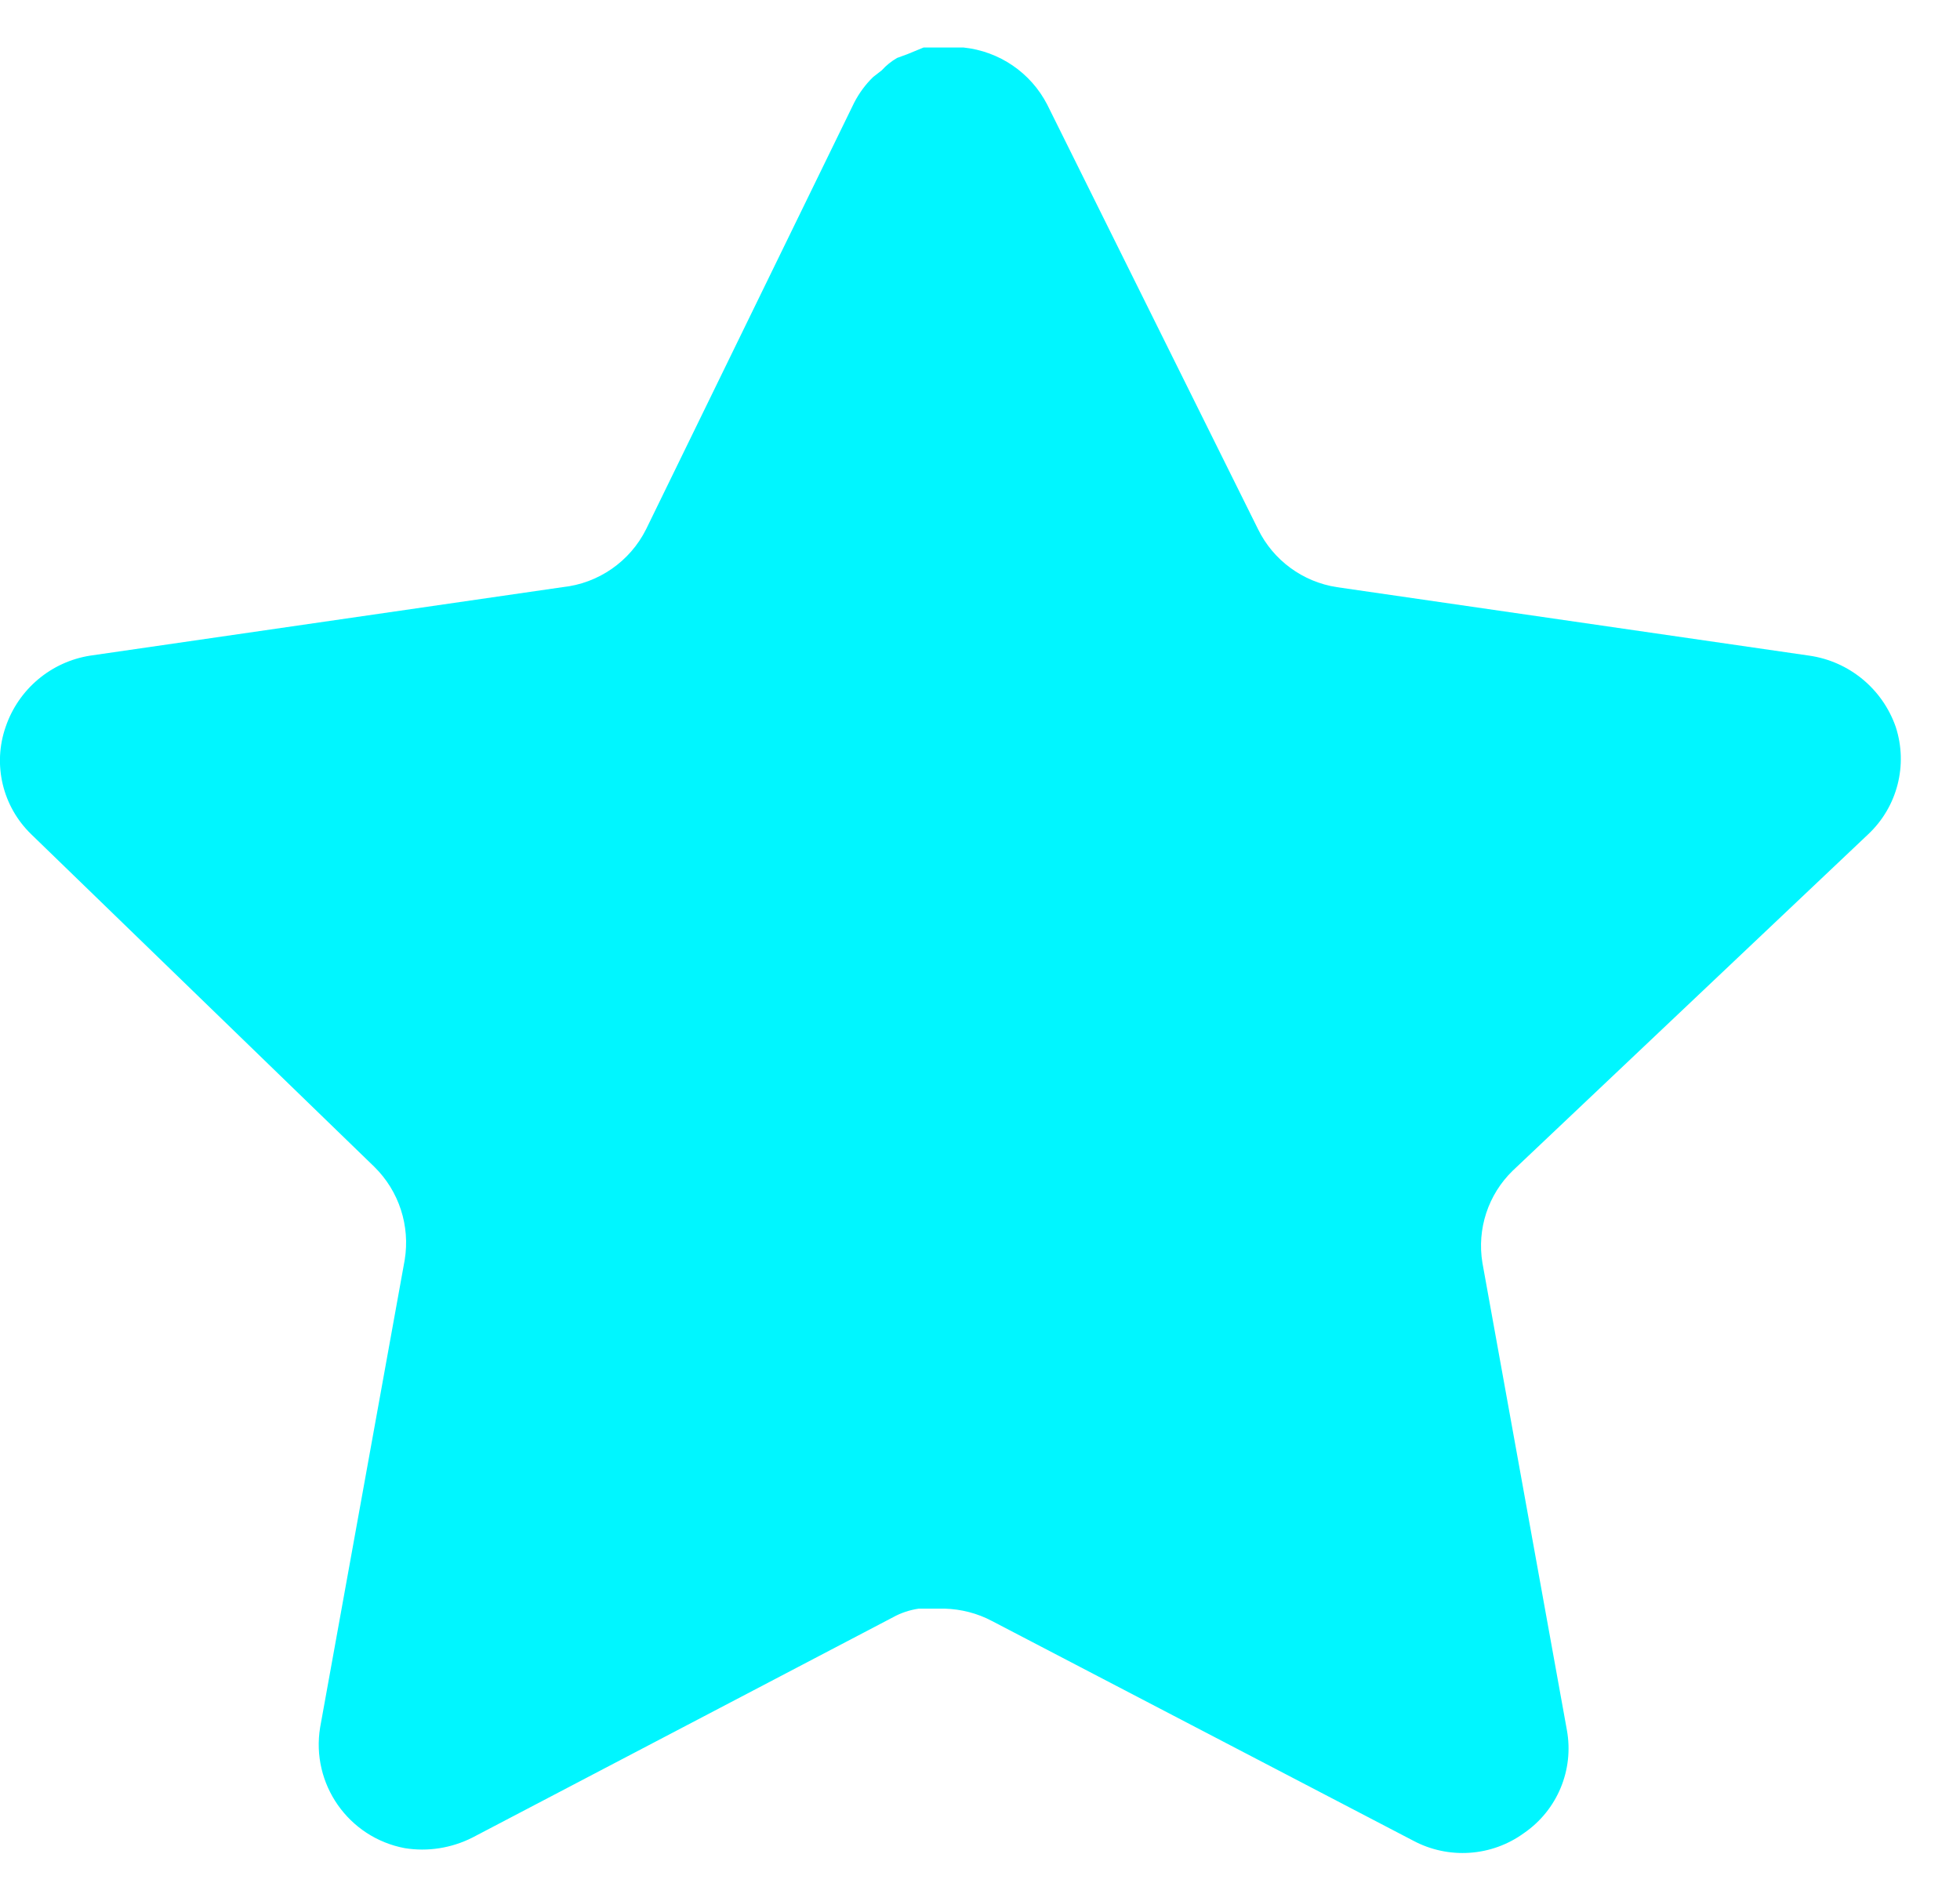
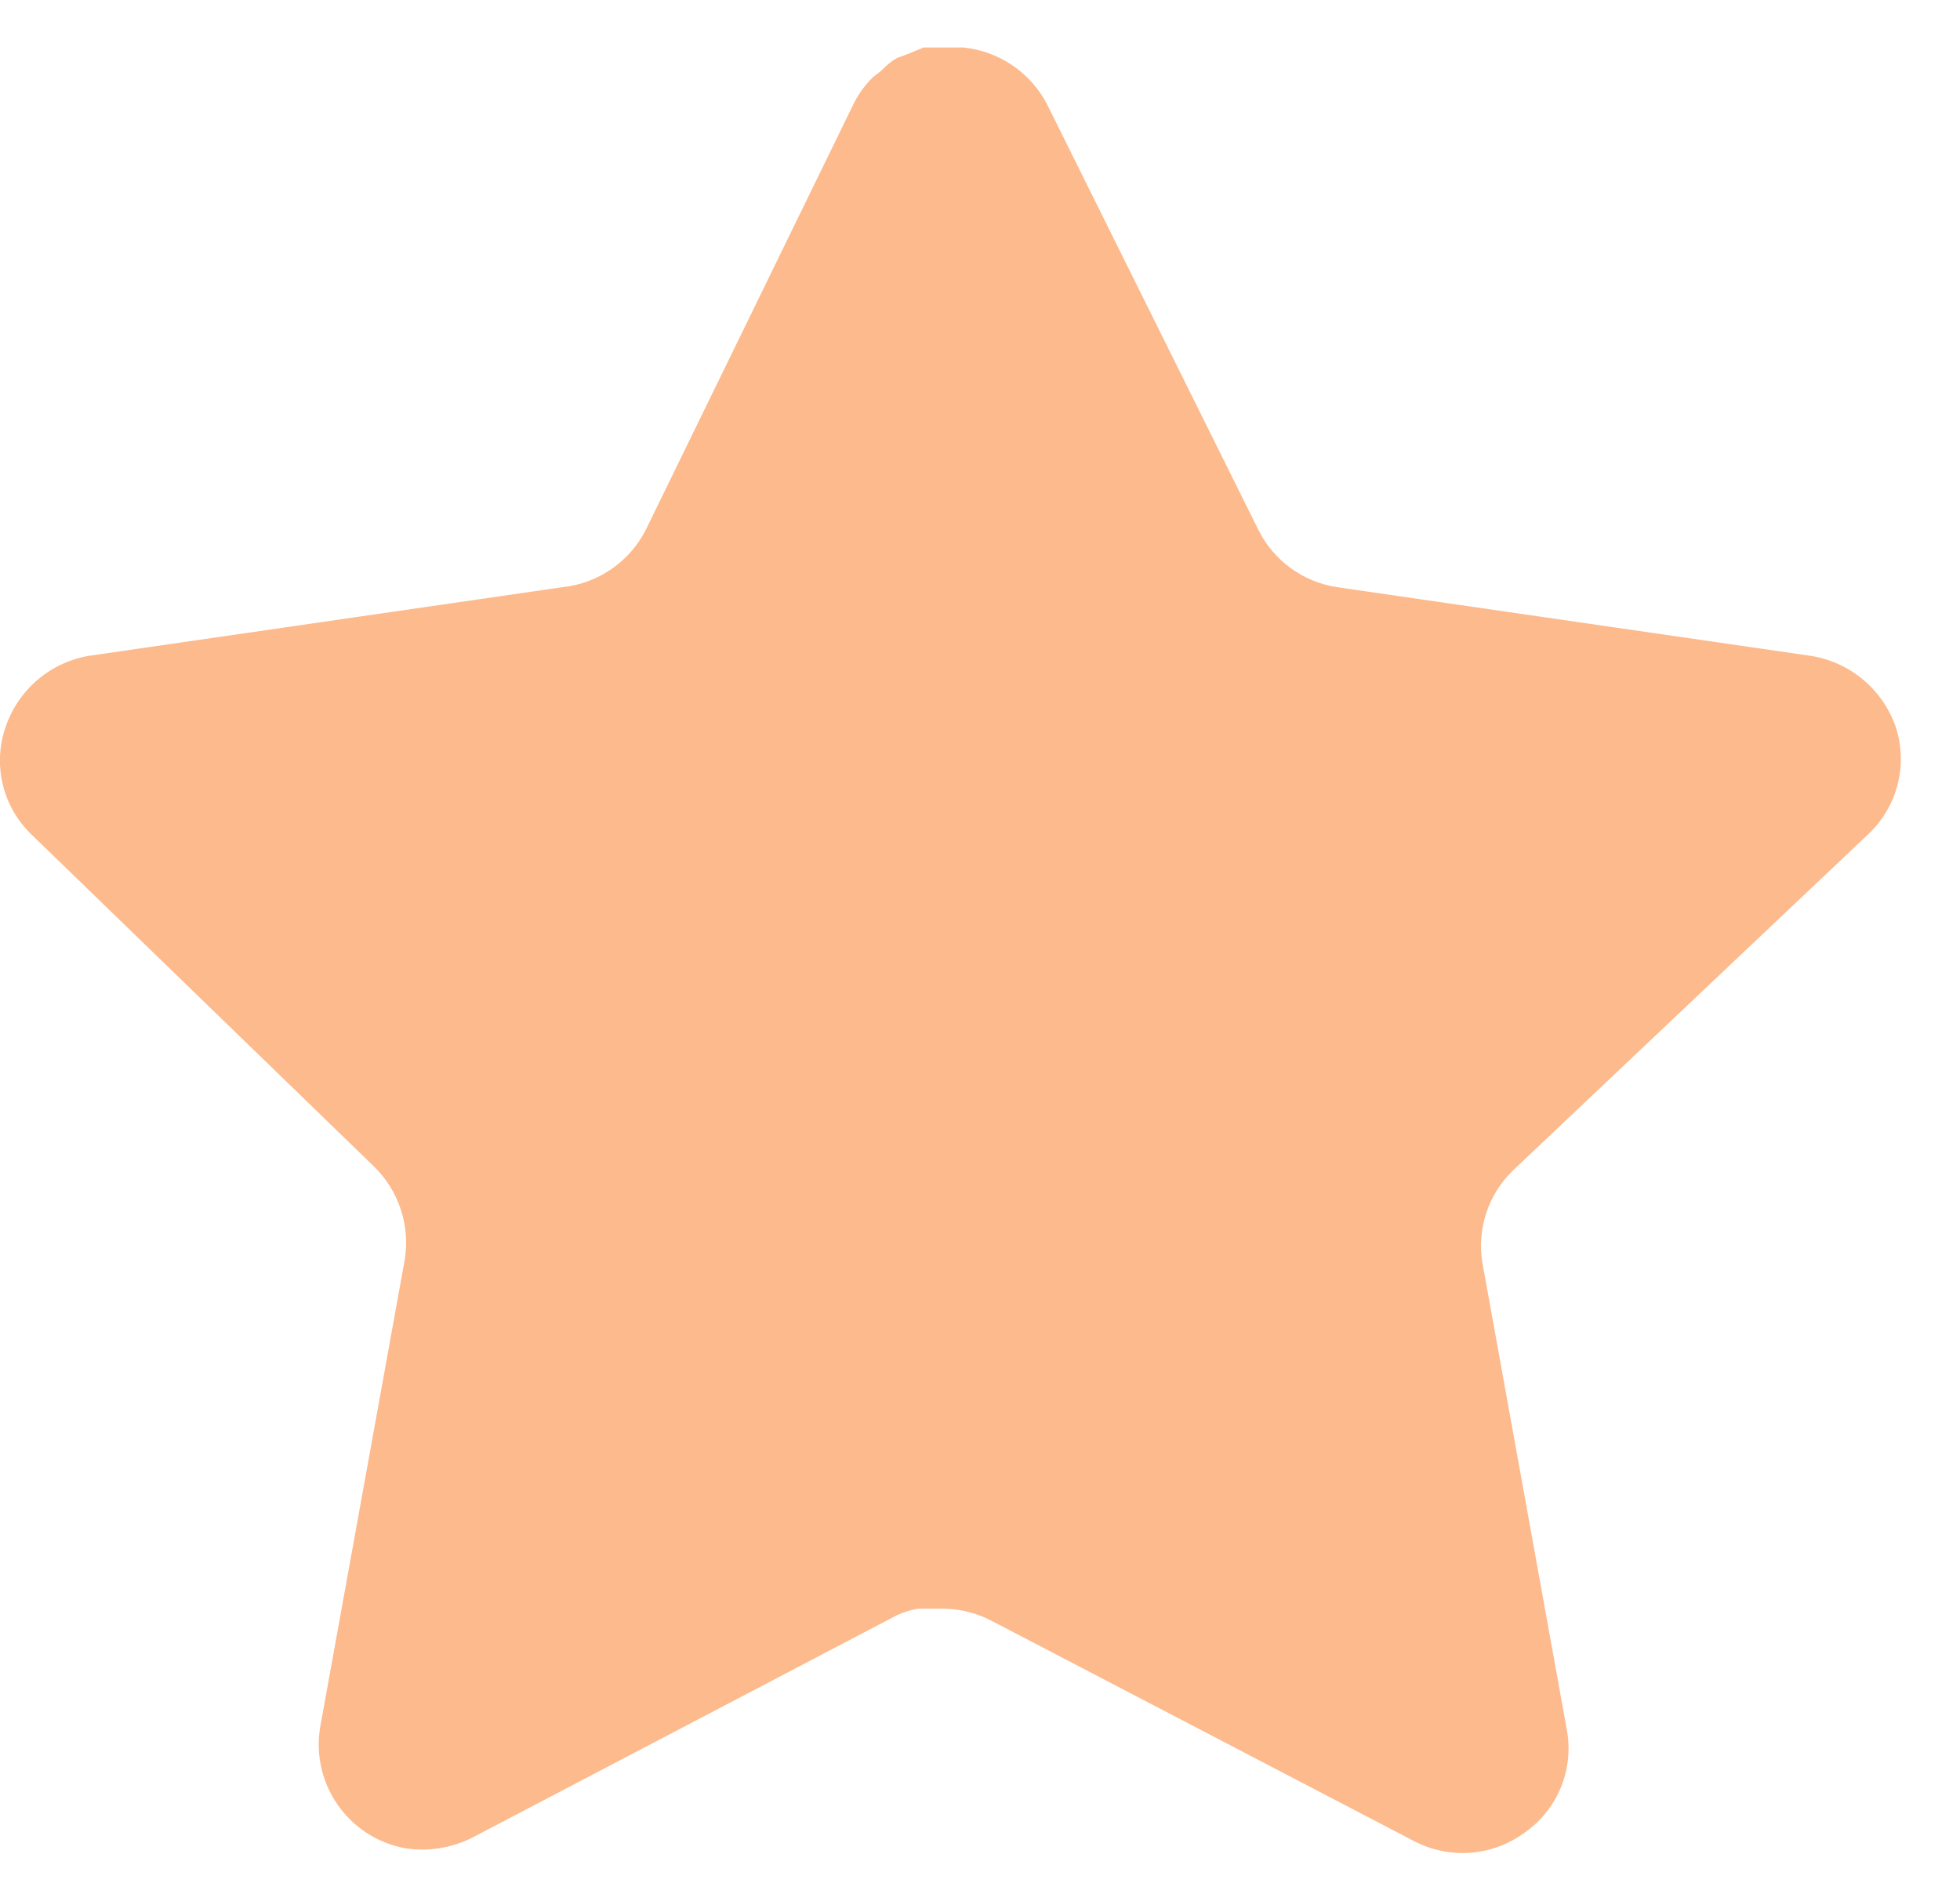
<svg xmlns="http://www.w3.org/2000/svg" width="33" height="32" viewBox="0 0 33 32" fill="none">
-   <path d="M25.47 19.712C25.055 20.114 24.865 20.695 24.959 21.264L26.382 29.136C26.502 29.803 26.22 30.479 25.662 30.864C25.114 31.264 24.386 31.312 23.79 30.992L16.703 27.296C16.457 27.165 16.183 27.095 15.903 27.087H15.47C15.319 27.109 15.172 27.157 15.038 27.231L7.95 30.944C7.599 31.12 7.202 31.183 6.814 31.12C5.866 30.941 5.234 30.039 5.39 29.087L6.814 21.215C6.908 20.64 6.718 20.056 6.303 19.648L0.526 14.048C0.042 13.579 -0.126 12.875 0.095 12.24C0.31 11.607 0.857 11.144 1.518 11.04L9.47 9.887C10.074 9.824 10.606 9.456 10.878 8.912L14.382 1.728C14.465 1.568 14.572 1.421 14.702 1.296L14.846 1.184C14.921 1.101 15.007 1.032 15.103 0.976L15.278 0.912L15.55 0.8H16.223C16.825 0.863 17.354 1.223 17.631 1.76L21.182 8.912C21.438 9.435 21.935 9.799 22.51 9.887L30.462 11.04C31.134 11.136 31.695 11.6 31.918 12.24C32.127 12.882 31.946 13.586 31.454 14.048L25.47 19.712Z" fill="#00F6FF" />
+   <path d="M25.47 19.712C25.055 20.114 24.865 20.695 24.959 21.264L26.382 29.136C26.502 29.803 26.22 30.479 25.662 30.864C25.114 31.264 24.386 31.312 23.79 30.992L16.703 27.296C16.457 27.165 16.183 27.095 15.903 27.087H15.47C15.319 27.109 15.172 27.157 15.038 27.231L7.95 30.944C7.599 31.12 7.202 31.183 6.814 31.12C5.866 30.941 5.234 30.039 5.39 29.087L6.814 21.215C6.908 20.64 6.718 20.056 6.303 19.648L0.526 14.048C0.042 13.579 -0.126 12.875 0.095 12.24C0.31 11.607 0.857 11.144 1.518 11.04L9.47 9.887C10.074 9.824 10.606 9.456 10.878 8.912L14.382 1.728C14.465 1.568 14.572 1.421 14.702 1.296L14.846 1.184C14.921 1.101 15.007 1.032 15.103 0.976L15.278 0.912L15.55 0.8H16.223C16.825 0.863 17.354 1.223 17.631 1.76L21.182 8.912C21.438 9.435 21.935 9.799 22.51 9.887L30.462 11.04C31.134 11.136 31.695 11.6 31.918 12.24C32.127 12.882 31.946 13.586 31.454 14.048L25.47 19.712Z" fill="rgb(253 186 140)" />
</svg>
